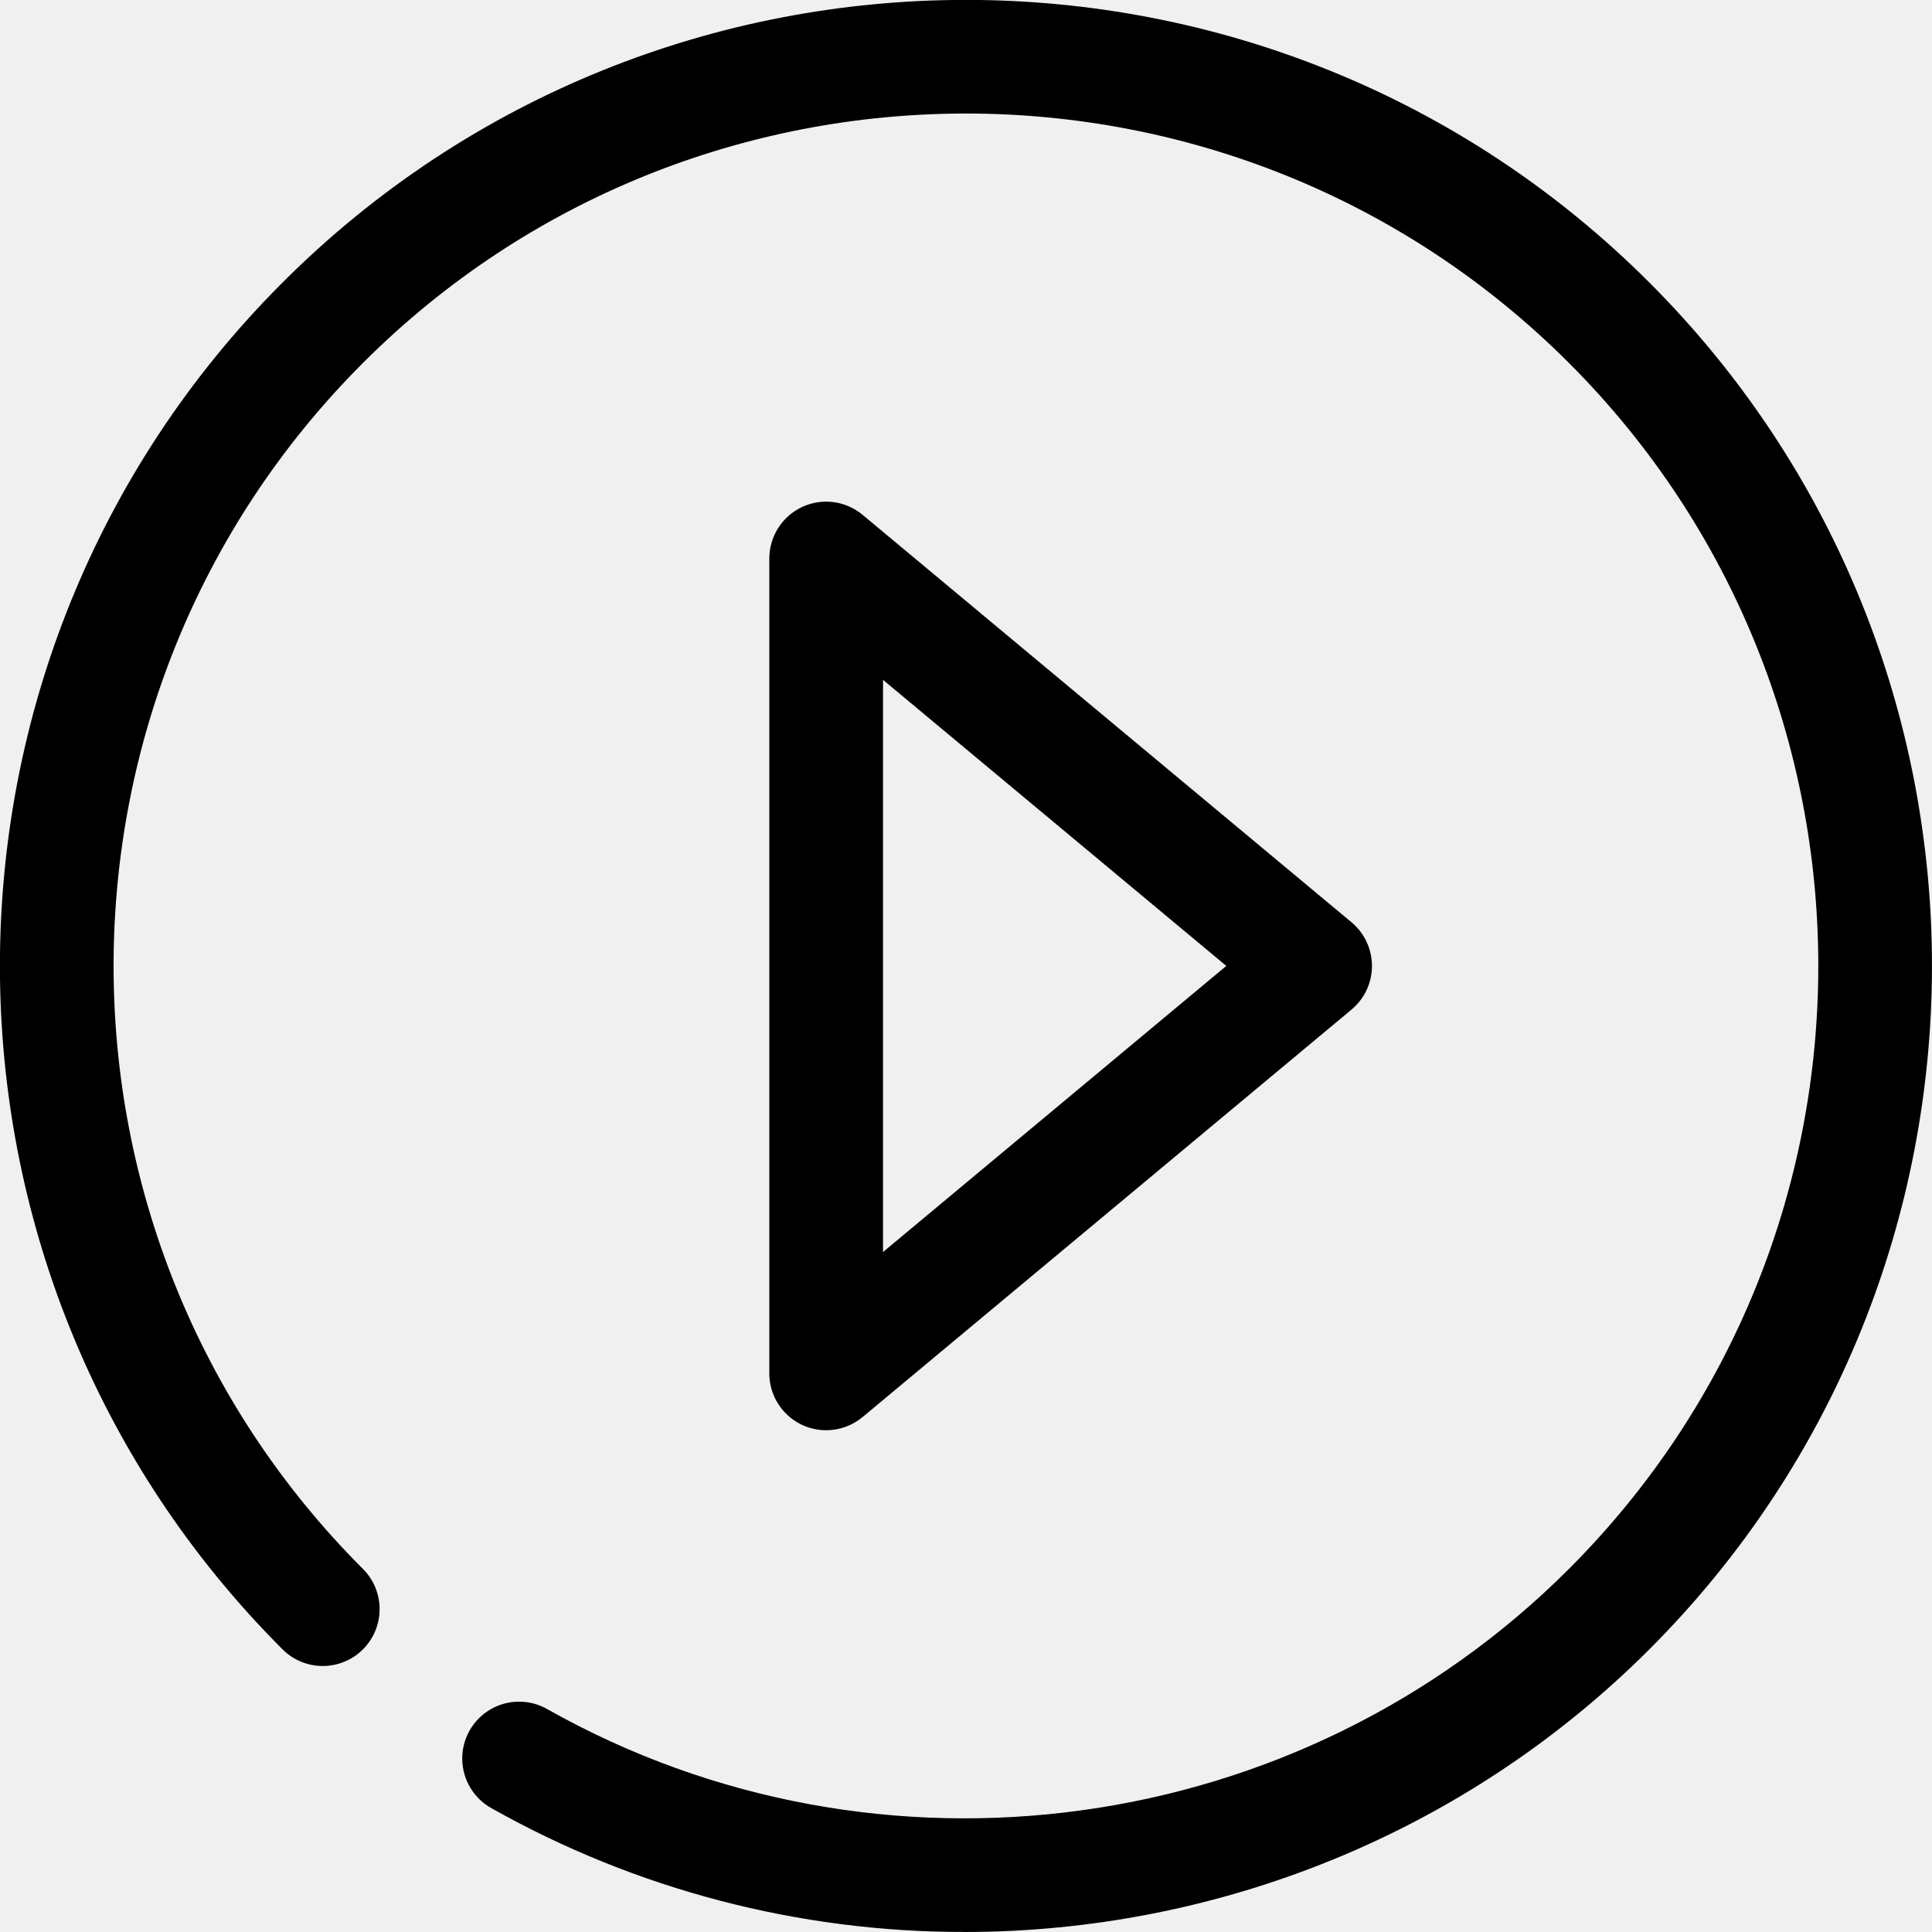
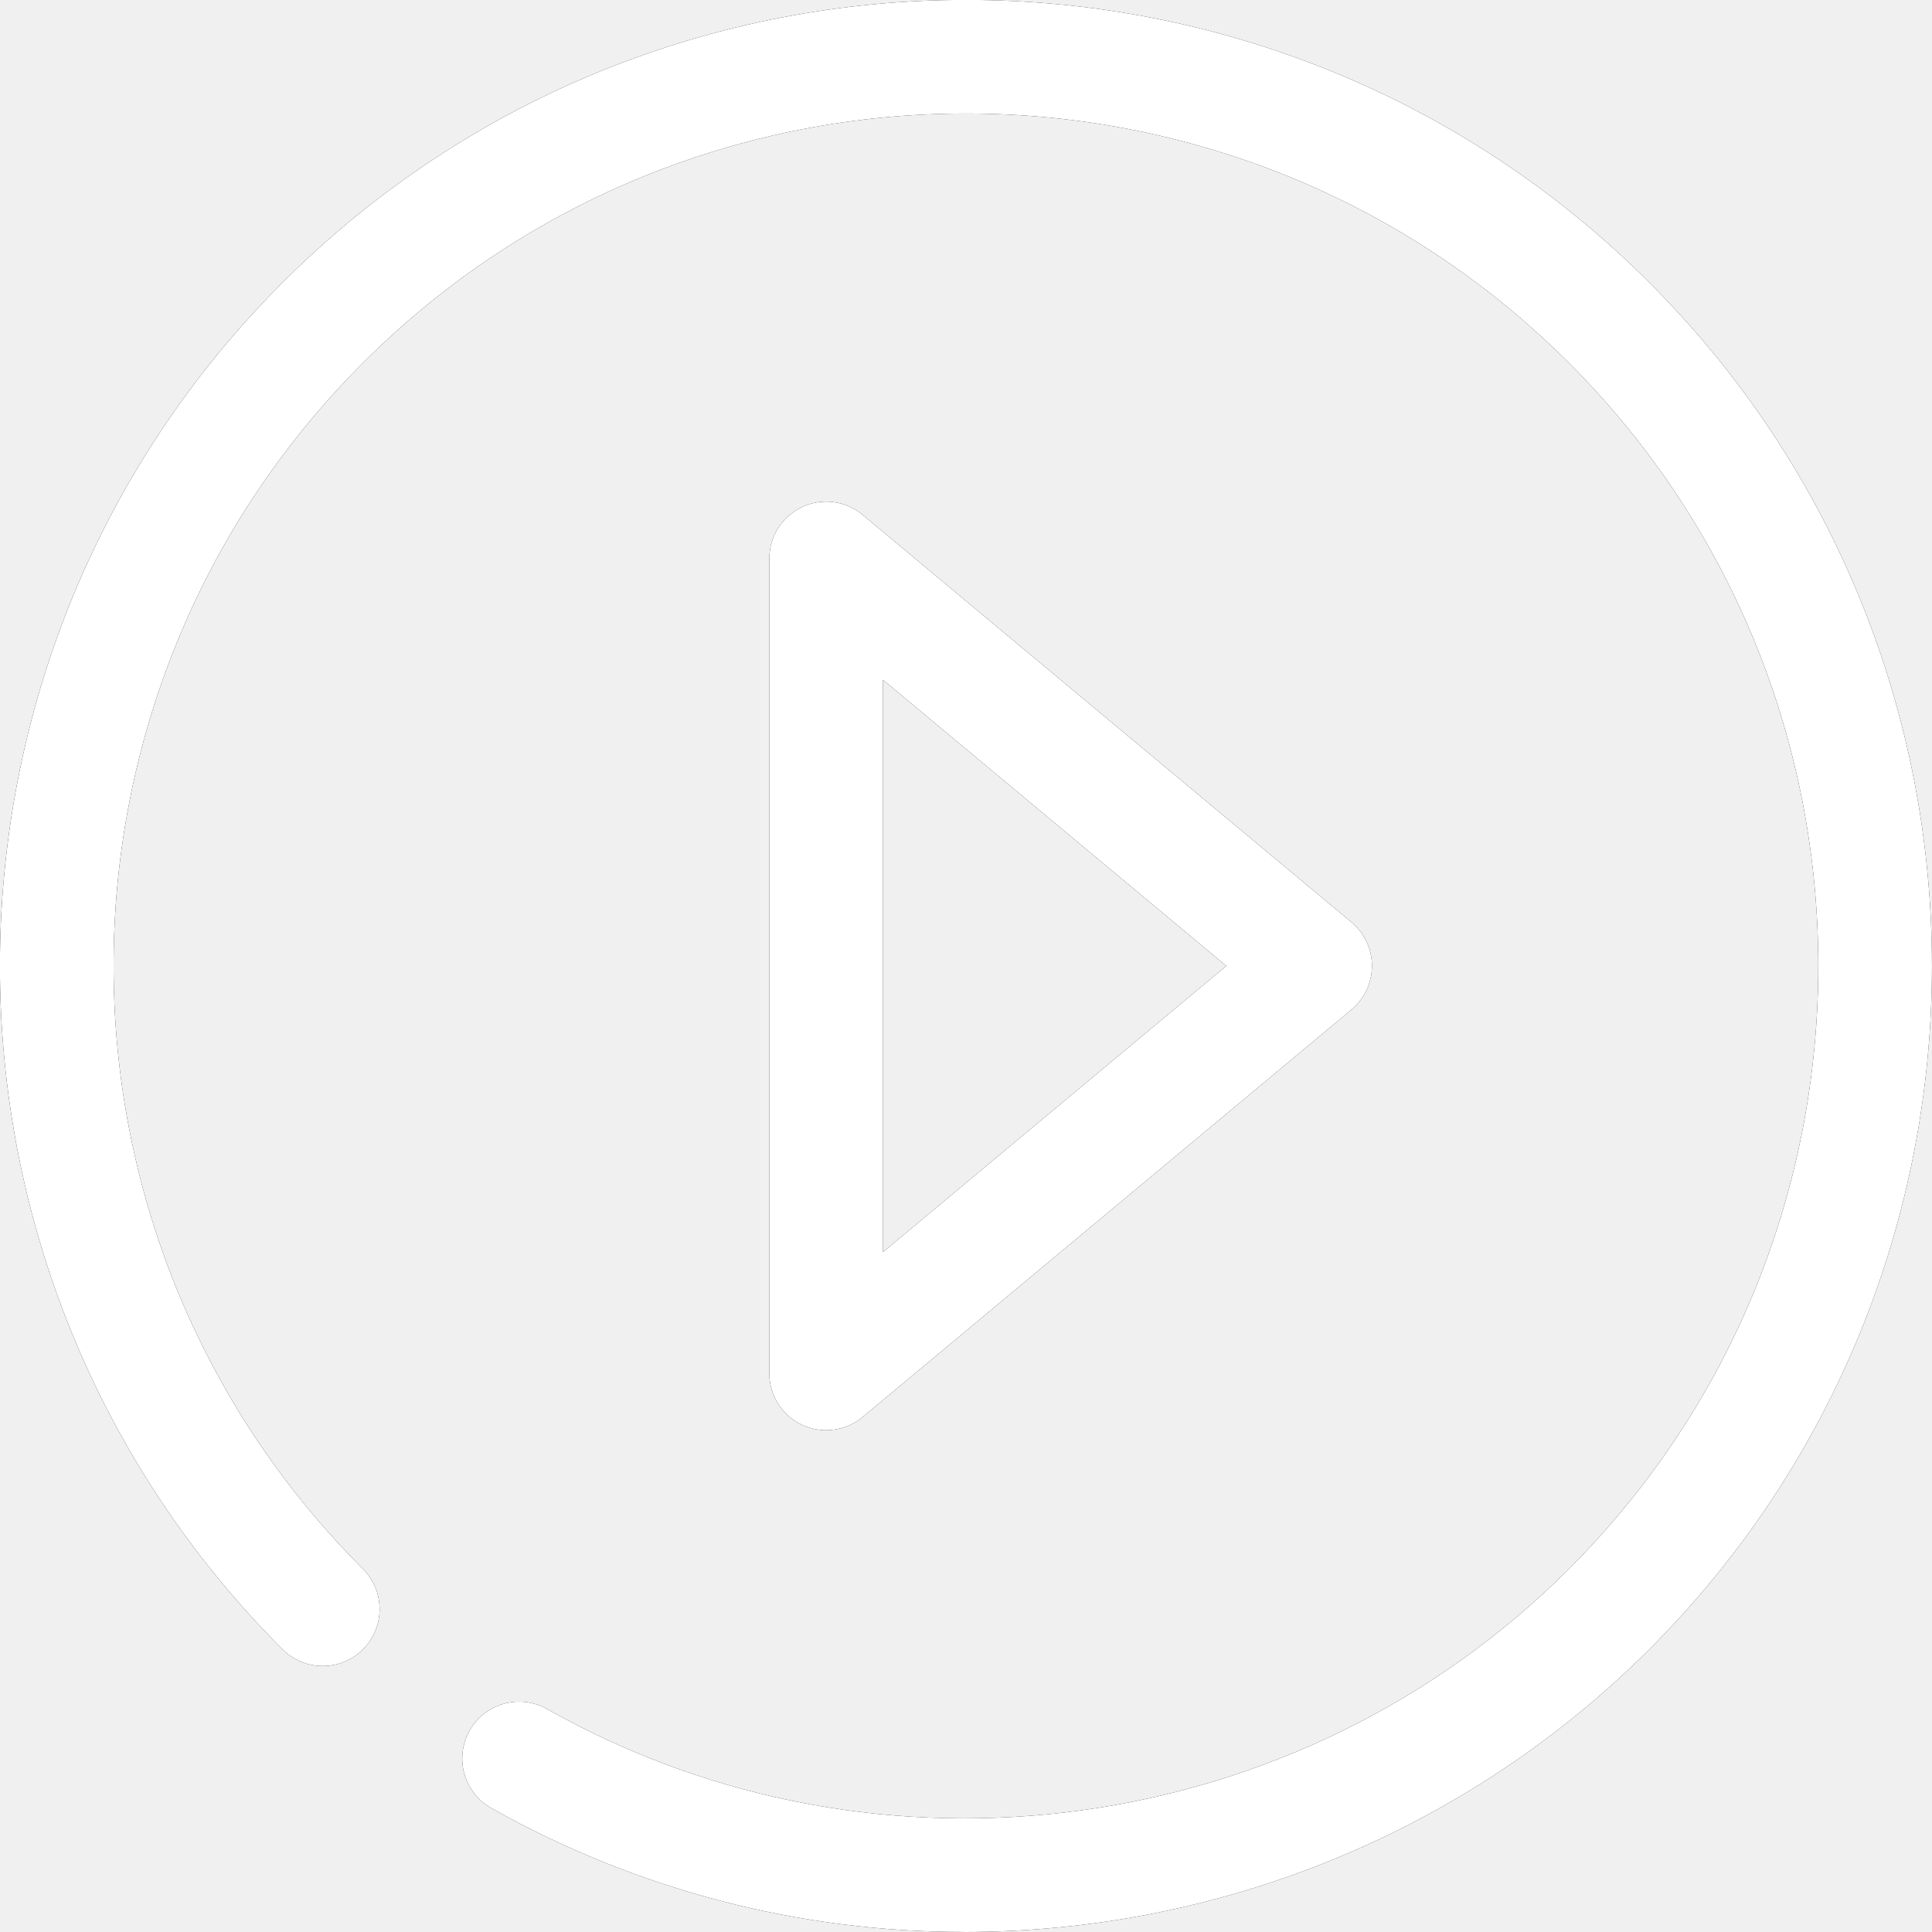
<svg xmlns="http://www.w3.org/2000/svg" width="70" height="70" viewBox="0 0 70 70">
-   <path d="M29.934 51.82a2.06 2.06 0 0 1-2.06-2.06V20.235a2.06 2.06 0 0 1 3.379-1.582l17.714 14.762a2.059 2.059 0 0 1 0 3.165L31.253 51.343a2.06 2.06 0 0 1-1.32.477zm2.06-27.187v20.73l12.437-10.366zm2.943 45.365a34.807 34.807 0 0 1-17.106-4.47 2.06 2.06 0 1 1 2.02-3.59c12.019 6.765 27.231 4.673 36.994-5.093 12.047-12.047 12.047-31.648 0-43.695-12.047-12.049-31.649-12.048-43.695 0-12.046 12.047-12.046 31.648 0 43.695a2.06 2.06 0 0 1-2.913 2.914c-13.653-13.654-13.653-35.869 0-49.523 13.654-13.652 35.867-13.653 49.522 0 13.653 13.654 13.653 35.869 0 49.523C53.033 66.484 44.026 70 34.937 70z" />
+   <g>
+     <g>
+       <path d="M29.934 51.82a2.06 2.06 0 0 1-2.06-2.06V20.235a2.06 2.06 0 0 1 3.379-1.582l17.714 14.762a2.059 2.059 0 0 1 0 3.165L31.253 51.343a2.06 2.06 0 0 1-1.32.477zm2.06-27.187v20.73l12.437-10.366zm2.943 45.365a34.807 34.807 0 0 1-17.106-4.47 2.06 2.06 0 1 1 2.02-3.59c12.019 6.765 27.231 4.673 36.994-5.093 12.047-12.047 12.047-31.648 0-43.695-12.047-12.049-31.649-12.048-43.695 0-12.046 12.047-12.046 31.648 0 43.695a2.06 2.06 0 0 1-2.913 2.914c-13.653-13.654-13.653-35.869 0-49.523 13.654-13.652 35.867-13.653 49.522 0 13.653 13.654 13.653 35.869 0 49.523C53.033 66.484 44.026 70 34.937 70z" />
+       <path fill="#fff" d="M29.934 51.82a2.06 2.06 0 0 1-2.06-2.06V20.235a2.06 2.06 0 0 1 3.379-1.582l17.714 14.762a2.059 2.059 0 0 1 0 3.165L31.253 51.343a2.06 2.06 0 0 1-1.32.477zm2.06-27.187v20.73l12.437-10.366zm2.943 45.365a34.807 34.807 0 0 1-17.106-4.47 2.06 2.06 0 1 1 2.02-3.59c12.019 6.765 27.231 4.673 36.994-5.093 12.047-12.047 12.047-31.648 0-43.695-12.047-12.049-31.649-12.048-43.695 0-12.046 12.047-12.046 31.648 0 43.695a2.06 2.06 0 0 1-2.913 2.914c-13.653-13.654-13.653-35.869 0-49.523 13.654-13.652 35.867-13.653 49.522 0 13.653 13.654 13.653 35.869 0 49.523C53.033 66.484 44.026 70 34.937 70z" />
+     </g>
+   </g>
</svg>
